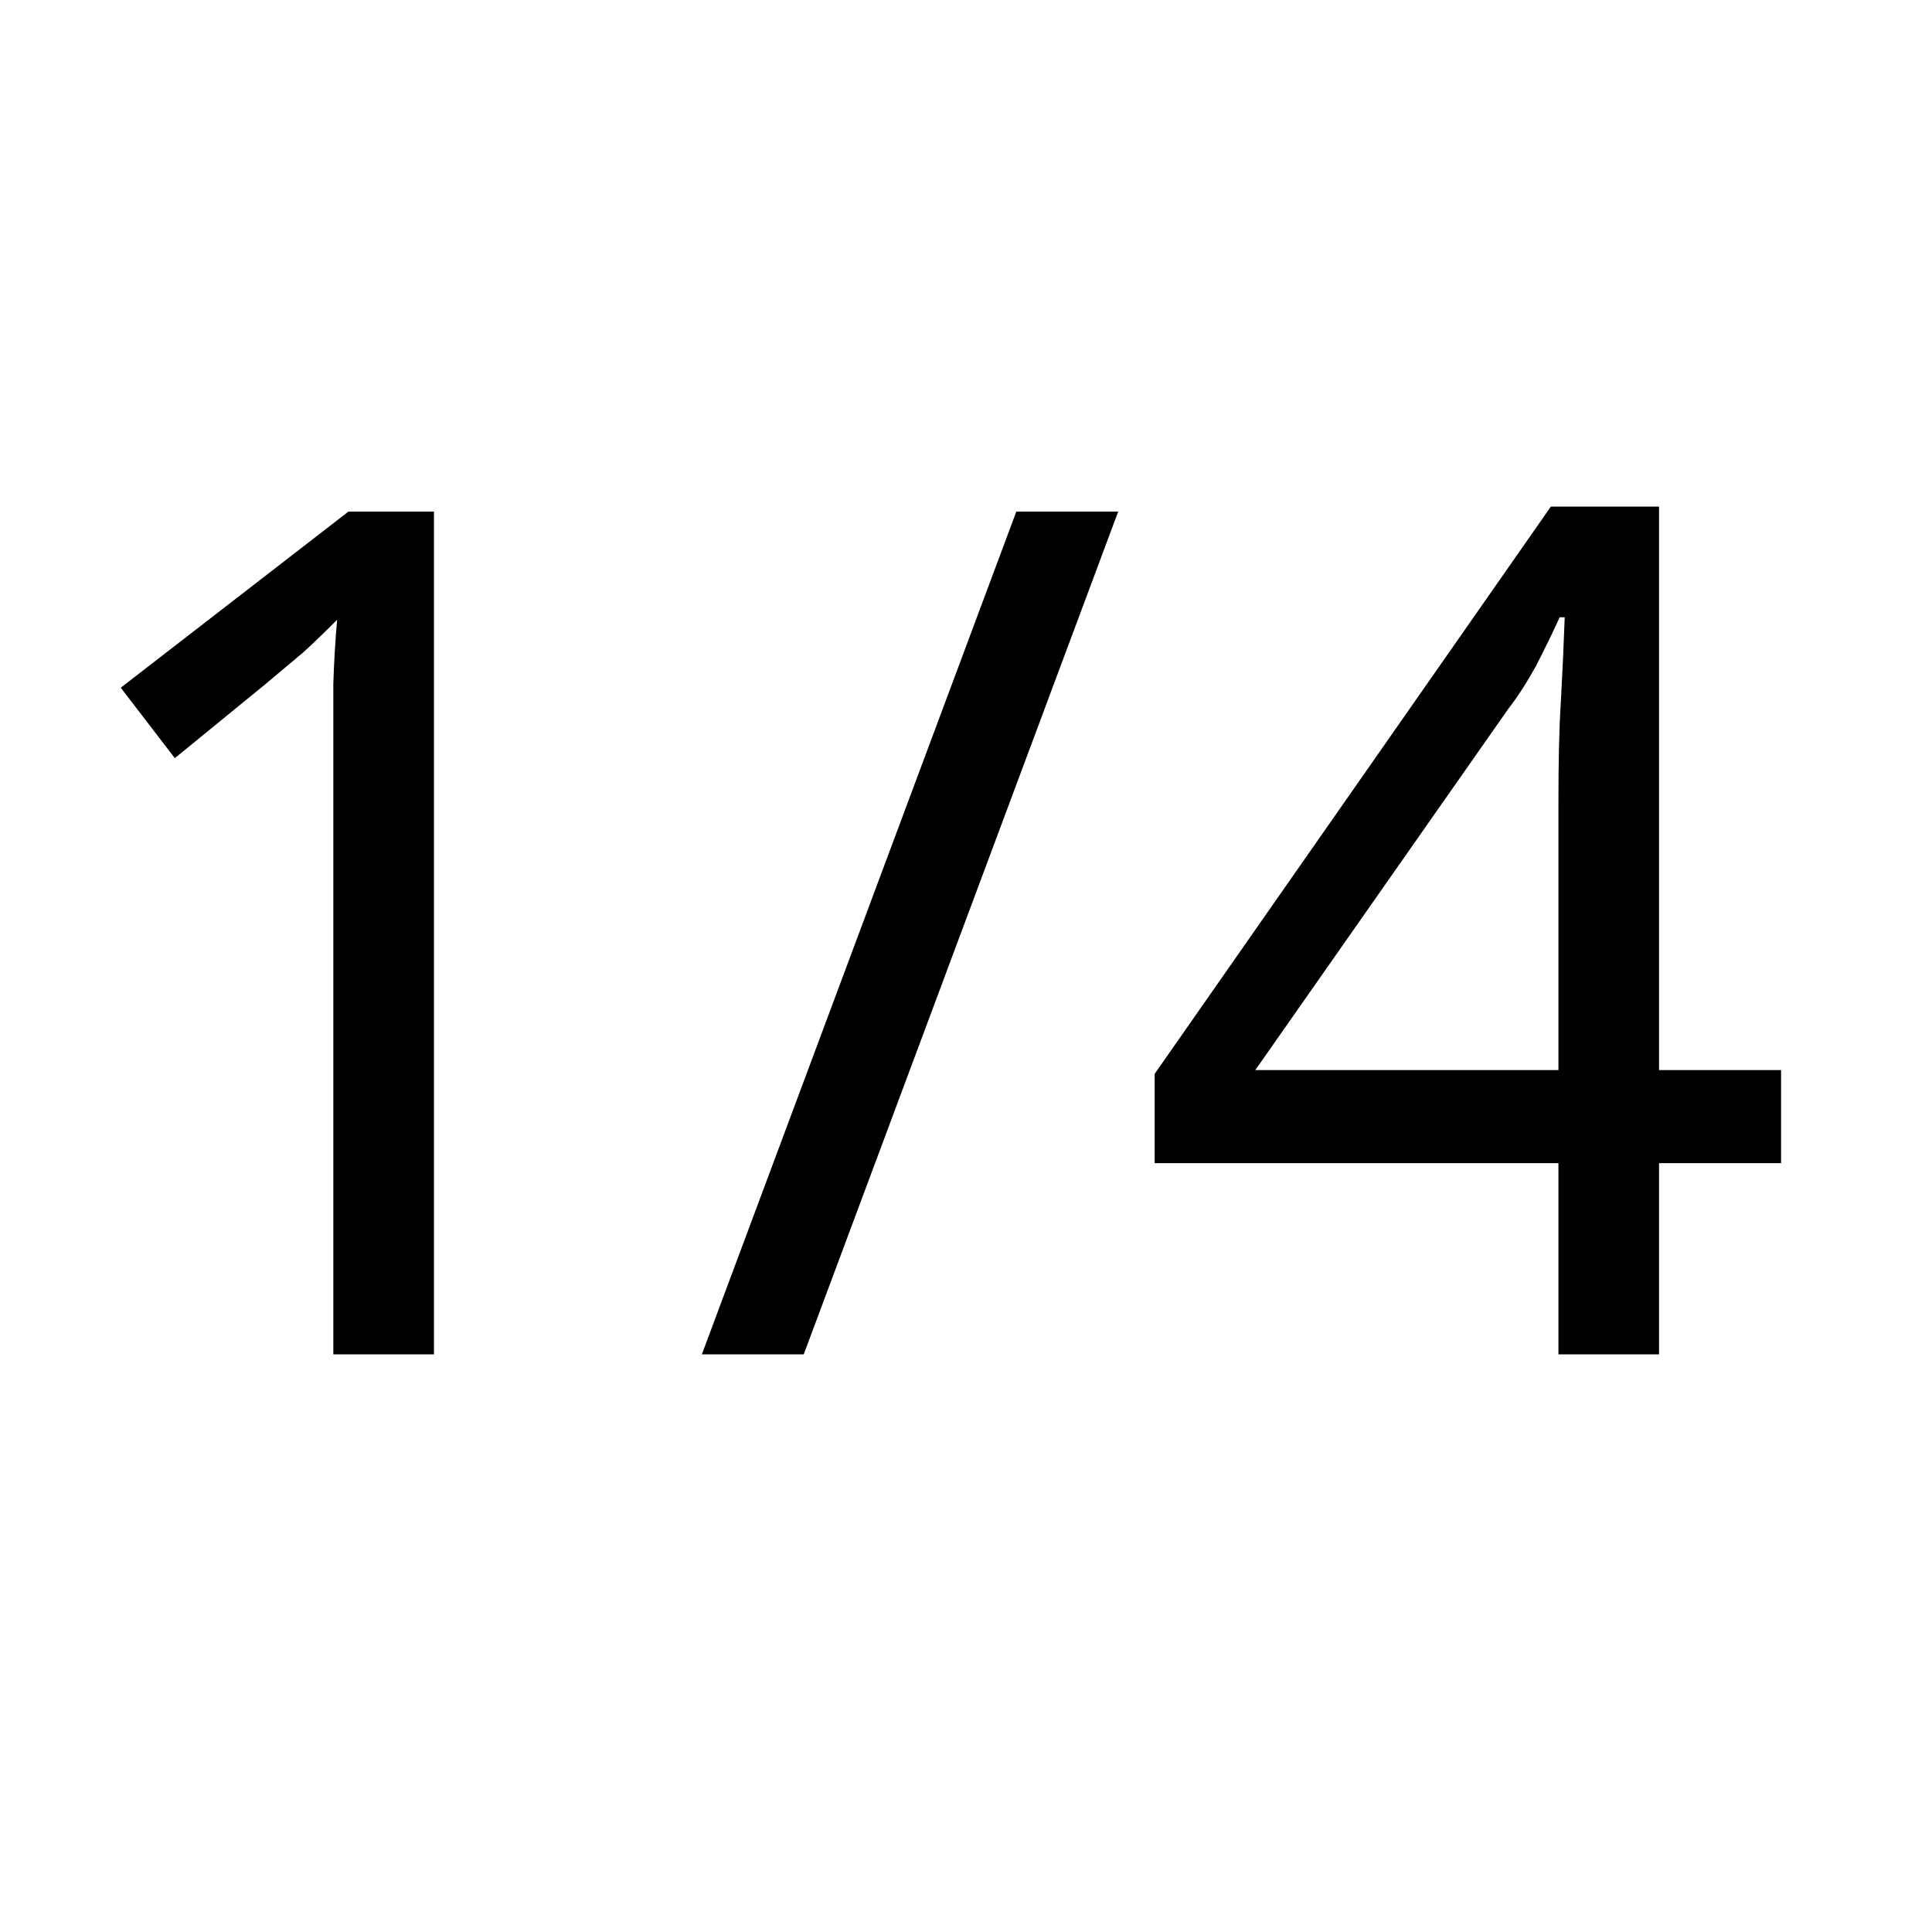
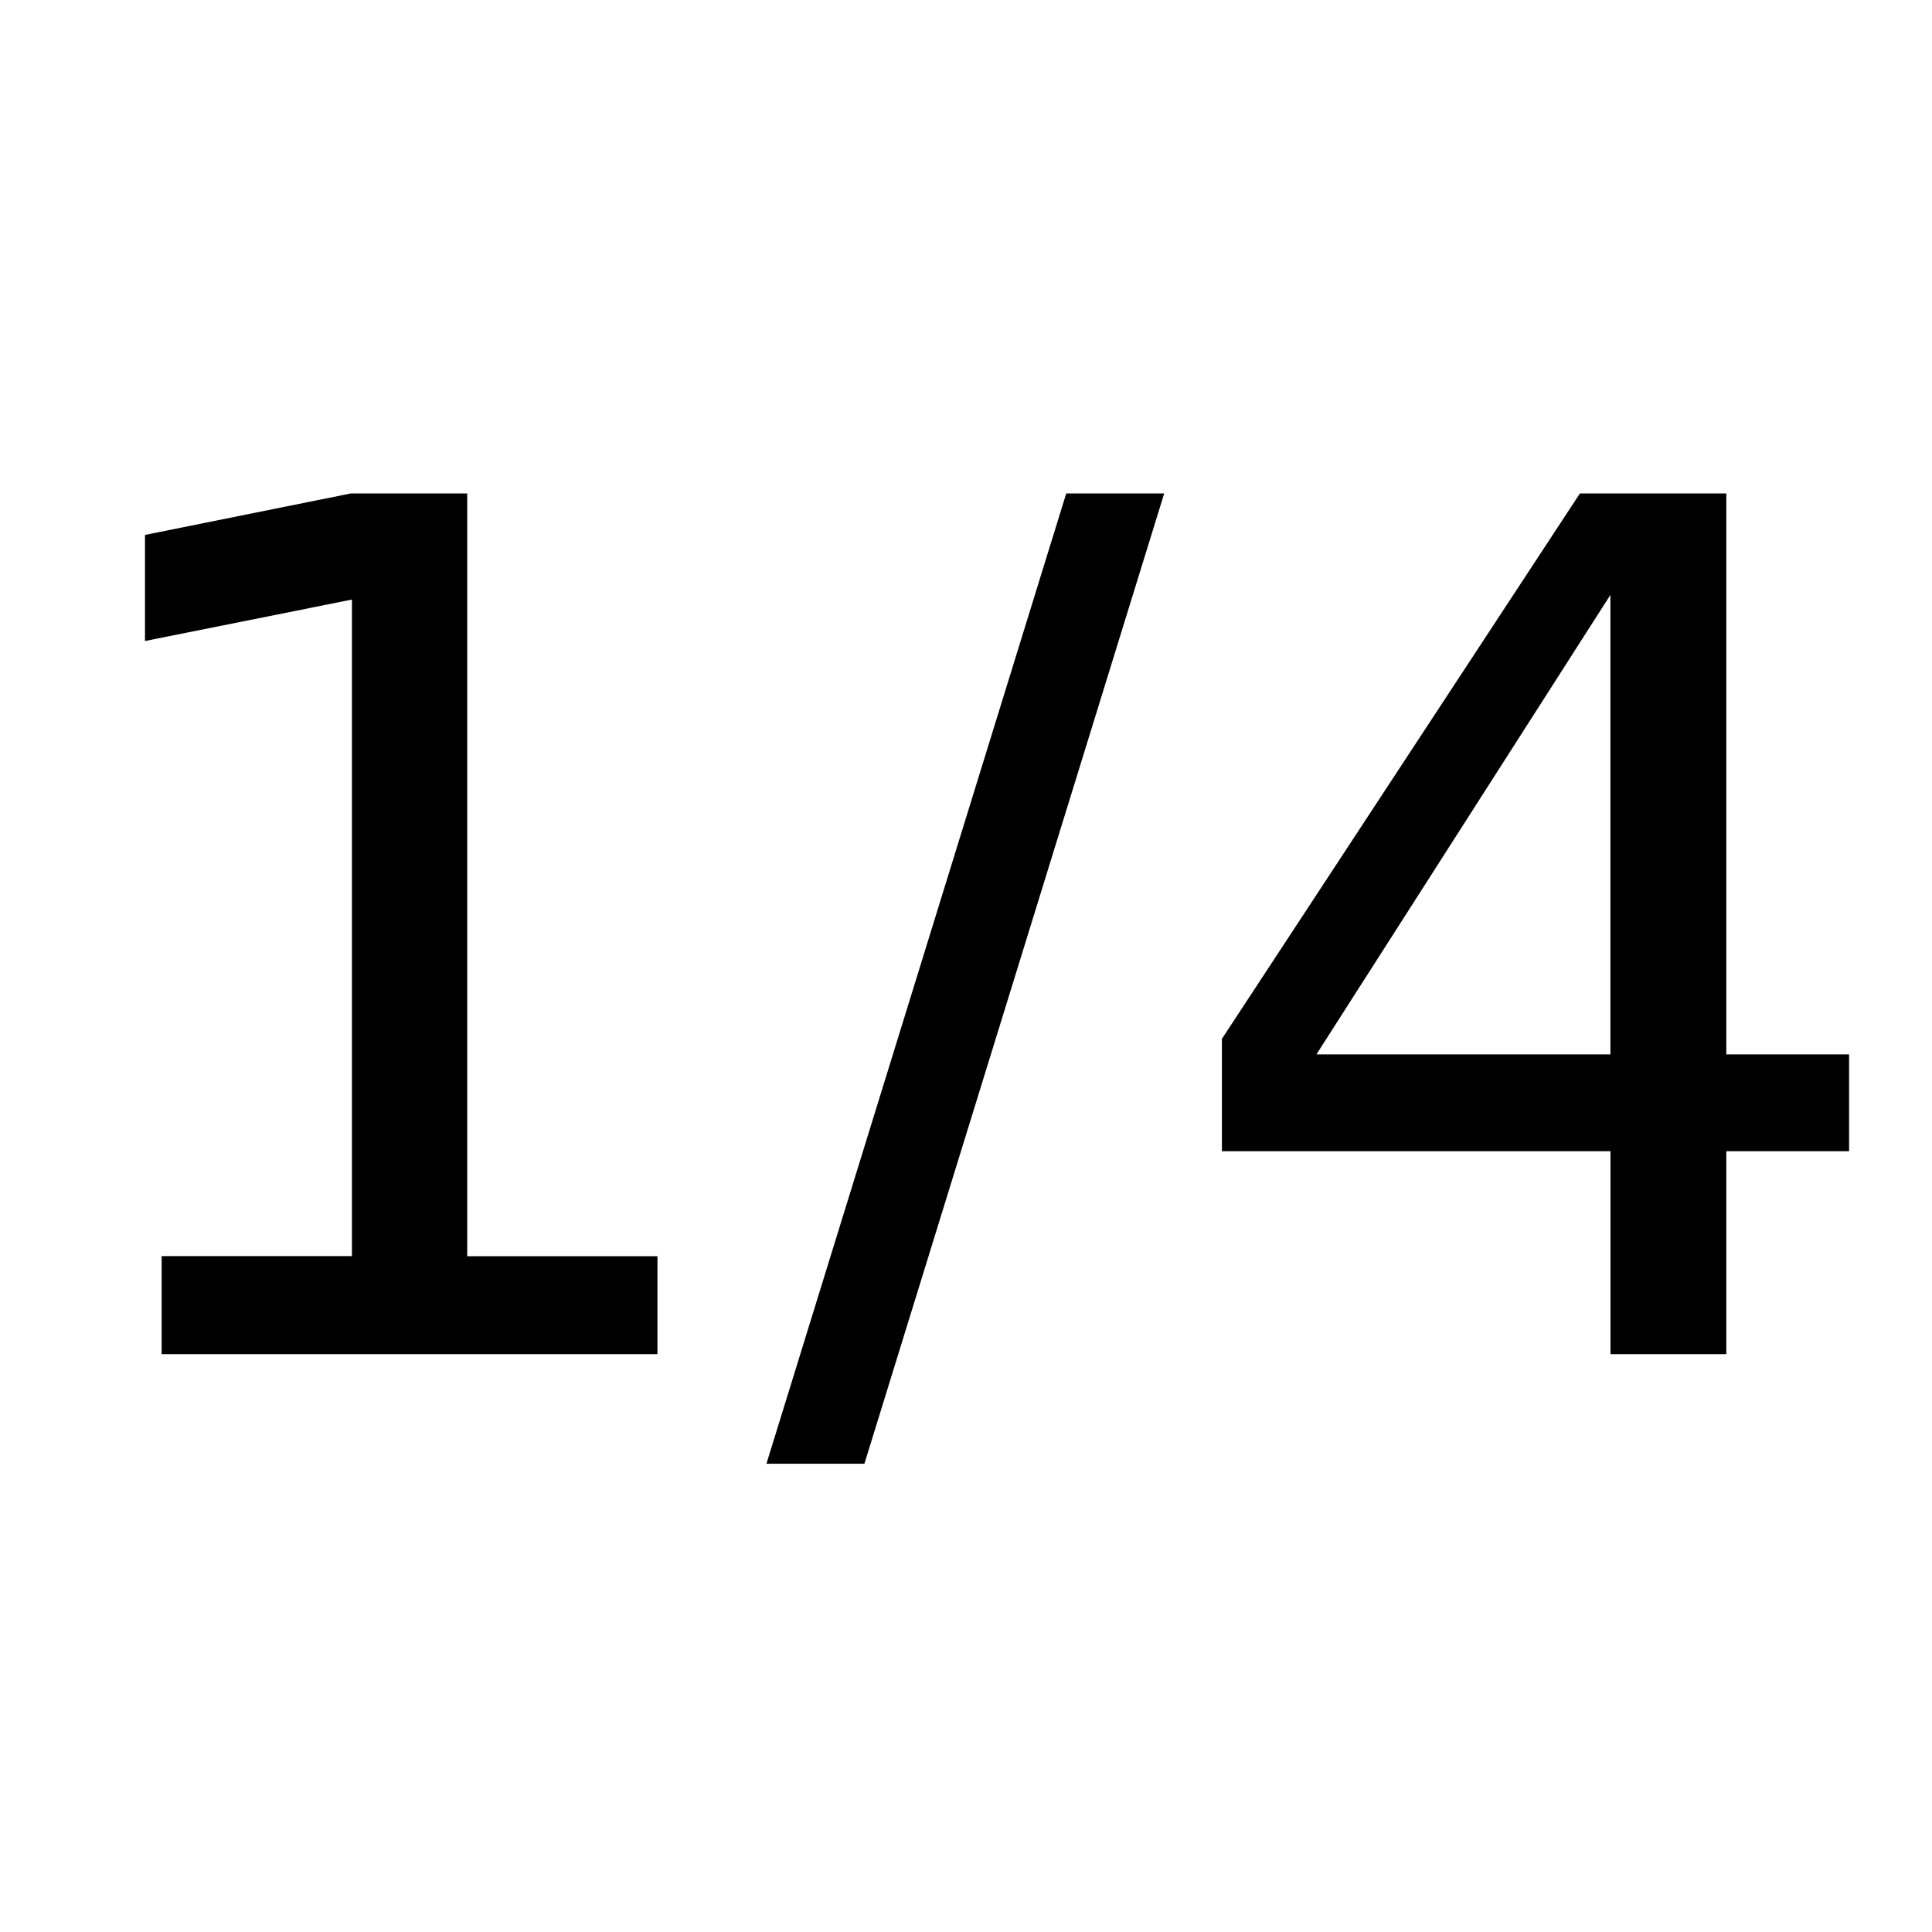
- <svg xmlns="http://www.w3.org/2000/svg" height="24" viewBox="0 0 24 24" width="24" version="1.1" id="svg158">
+ <svg xmlns="http://www.w3.org/2000/svg" id="svg158" version="1.1" width="24" viewBox="0 0 24 24" height="24">
  <defs id="defs162" />
-   <path d="M0 0h24v24H0V0z" fill="none" id="path154" />
-   <text id="text14" y="16.822" x="0.189" style="font-style:normal;font-weight:normal;font-size:14.667px;line-height:1.25;font-family:sans-serif;fill:#000000;fill-opacity:1;stroke:none" xml:space="preserve">
-     <tspan style="font-size:14.667px" y="16.822" x="0.189" id="tspan12">1/4</tspan>
-   </text>
+   <path id="path94" style="font-size:14.667px" d="M 2.008,15.604 H 4.372 V 7.448 L 1.801,7.963 V 6.645 L 4.357,6.13 h 1.447 v 9.475 h 2.363 v 1.217 H 2.008 Z" />
+   <path id="path96" style="font-size:14.667px" d="m 13.245,6.13 h 1.217 L 10.738,18.183 H 9.521 Z" />
+   <path id="path98" style="font-size:14.667px" d="M 20.005,7.39 16.353,13.098 h 3.652 z M 19.626,6.13 h 1.819 v 6.968 h 1.525 v 1.203 h -1.525 v 2.521 h -1.439 v -2.521 h -4.827 v -1.396 z" />
+   <path id="path154" fill="none" d="M0 0h24v24H0V0z" />
</svg>
